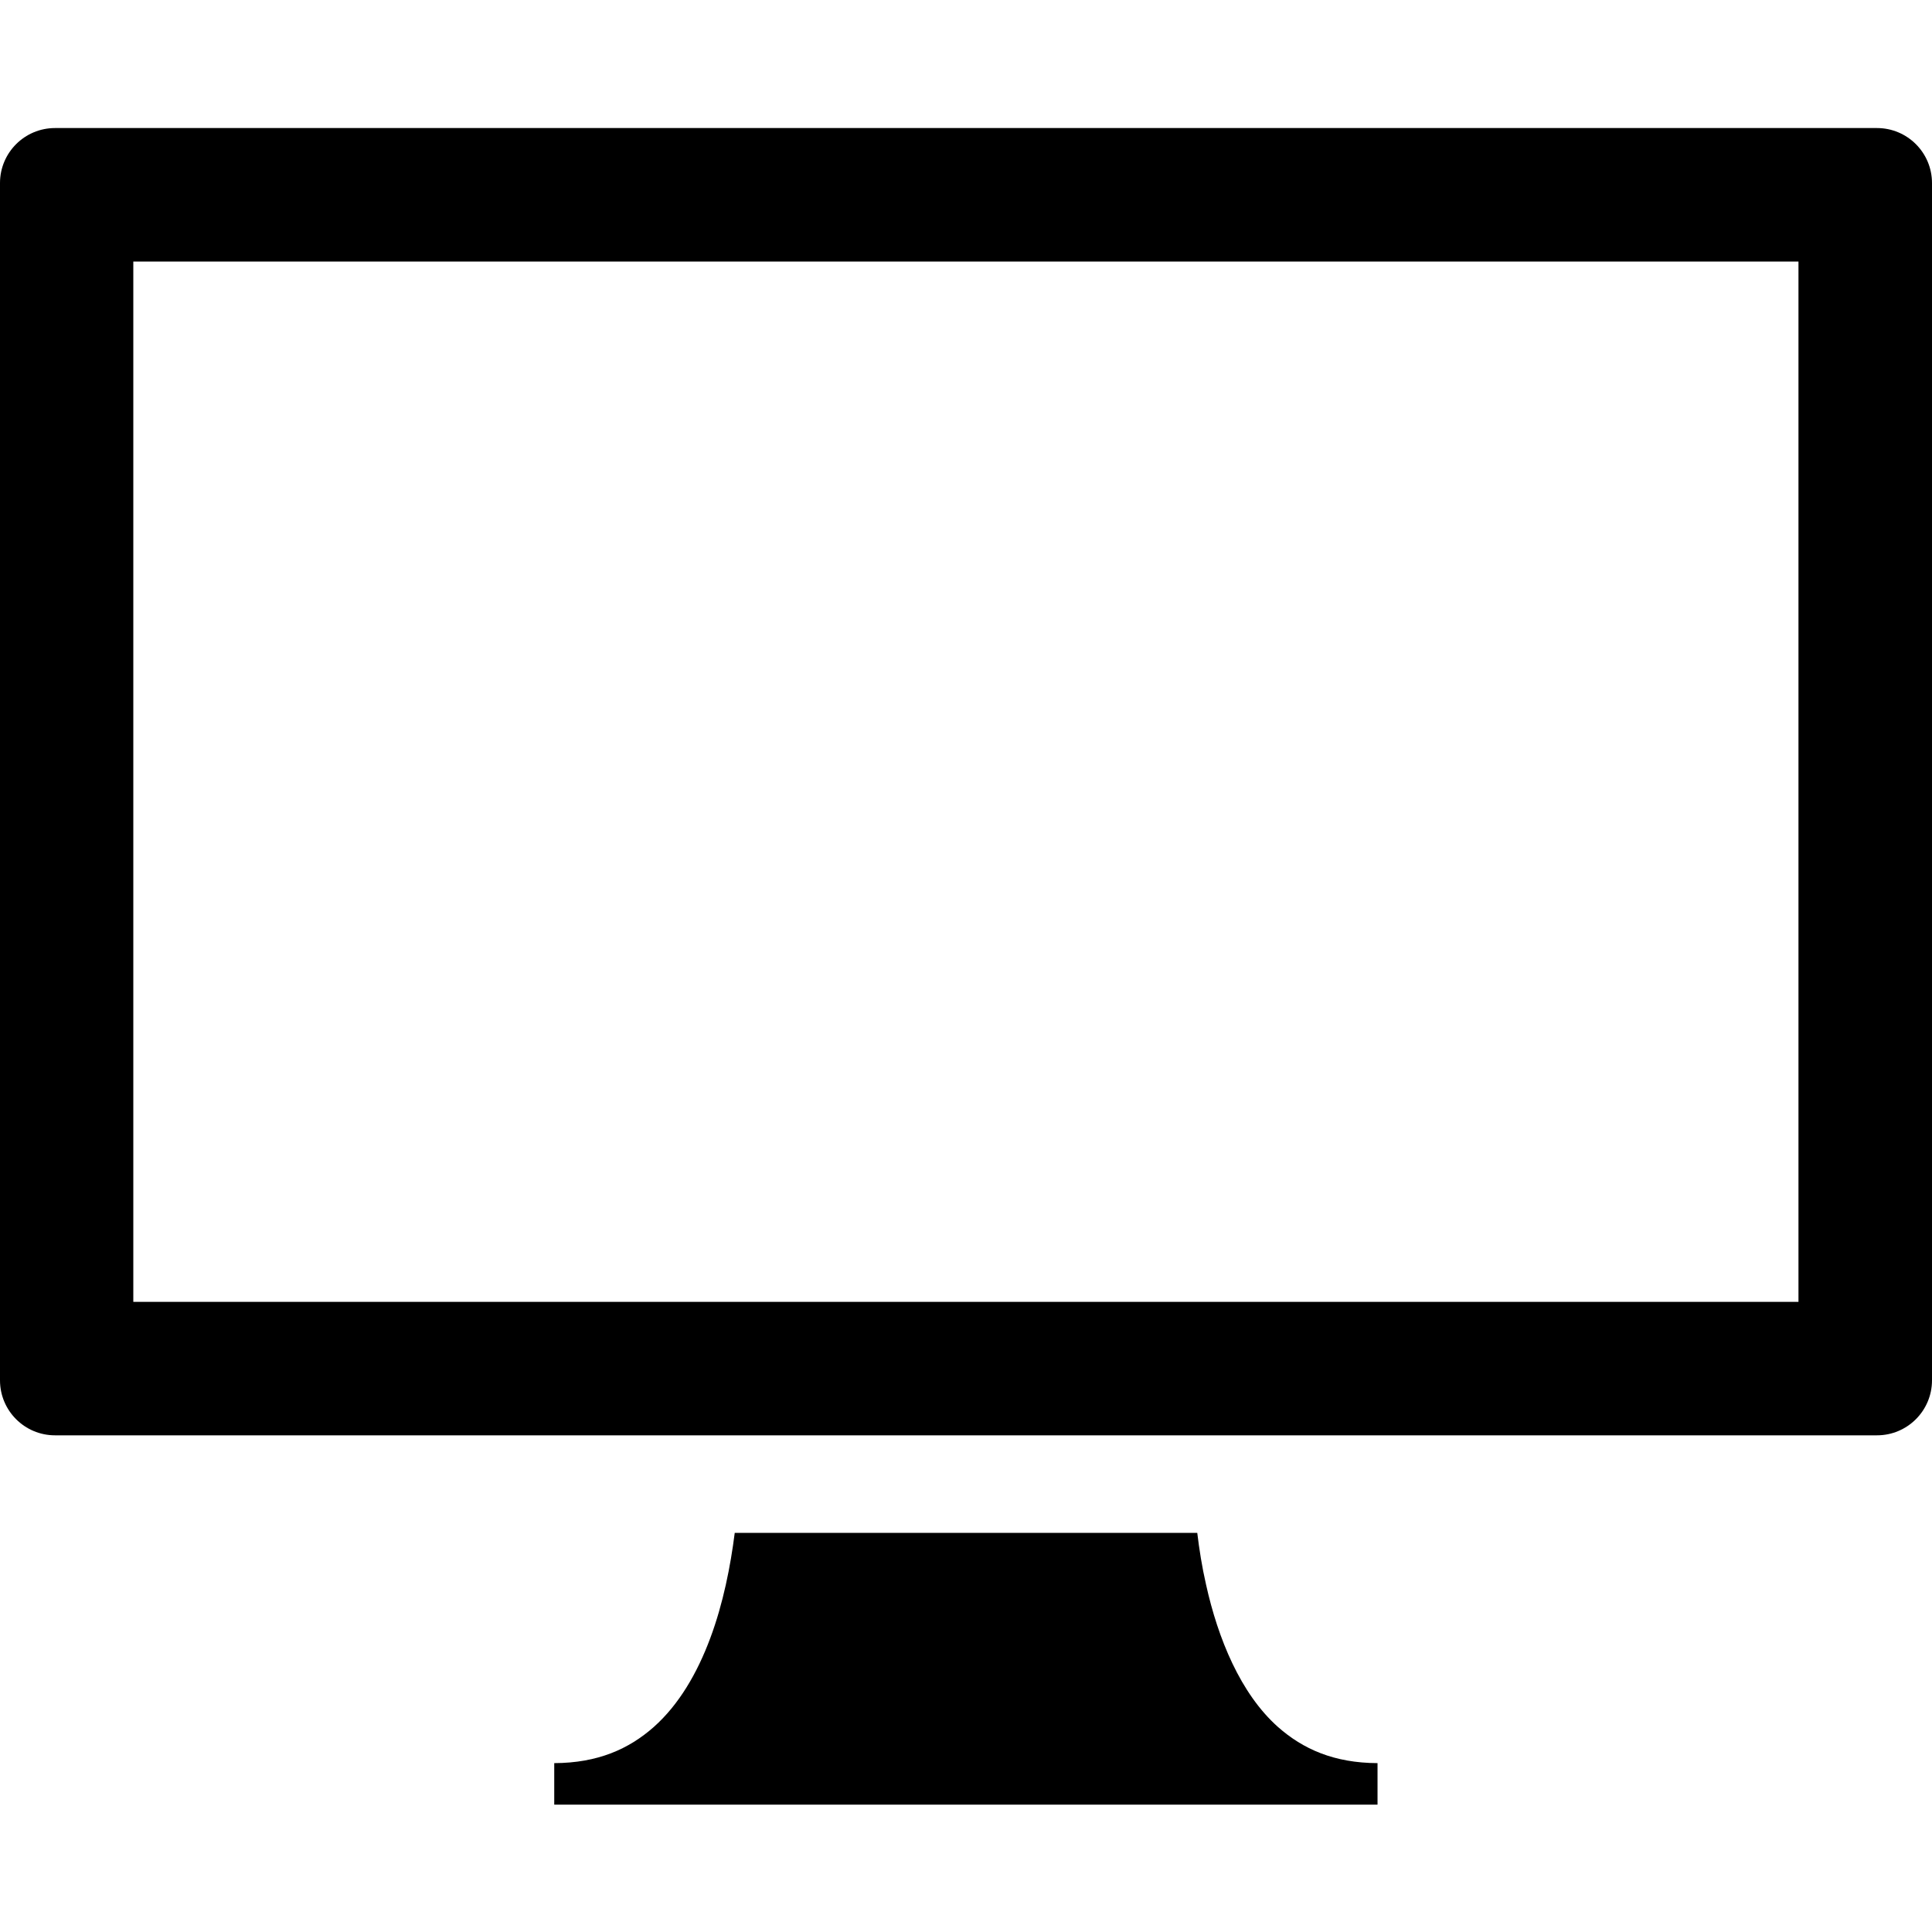
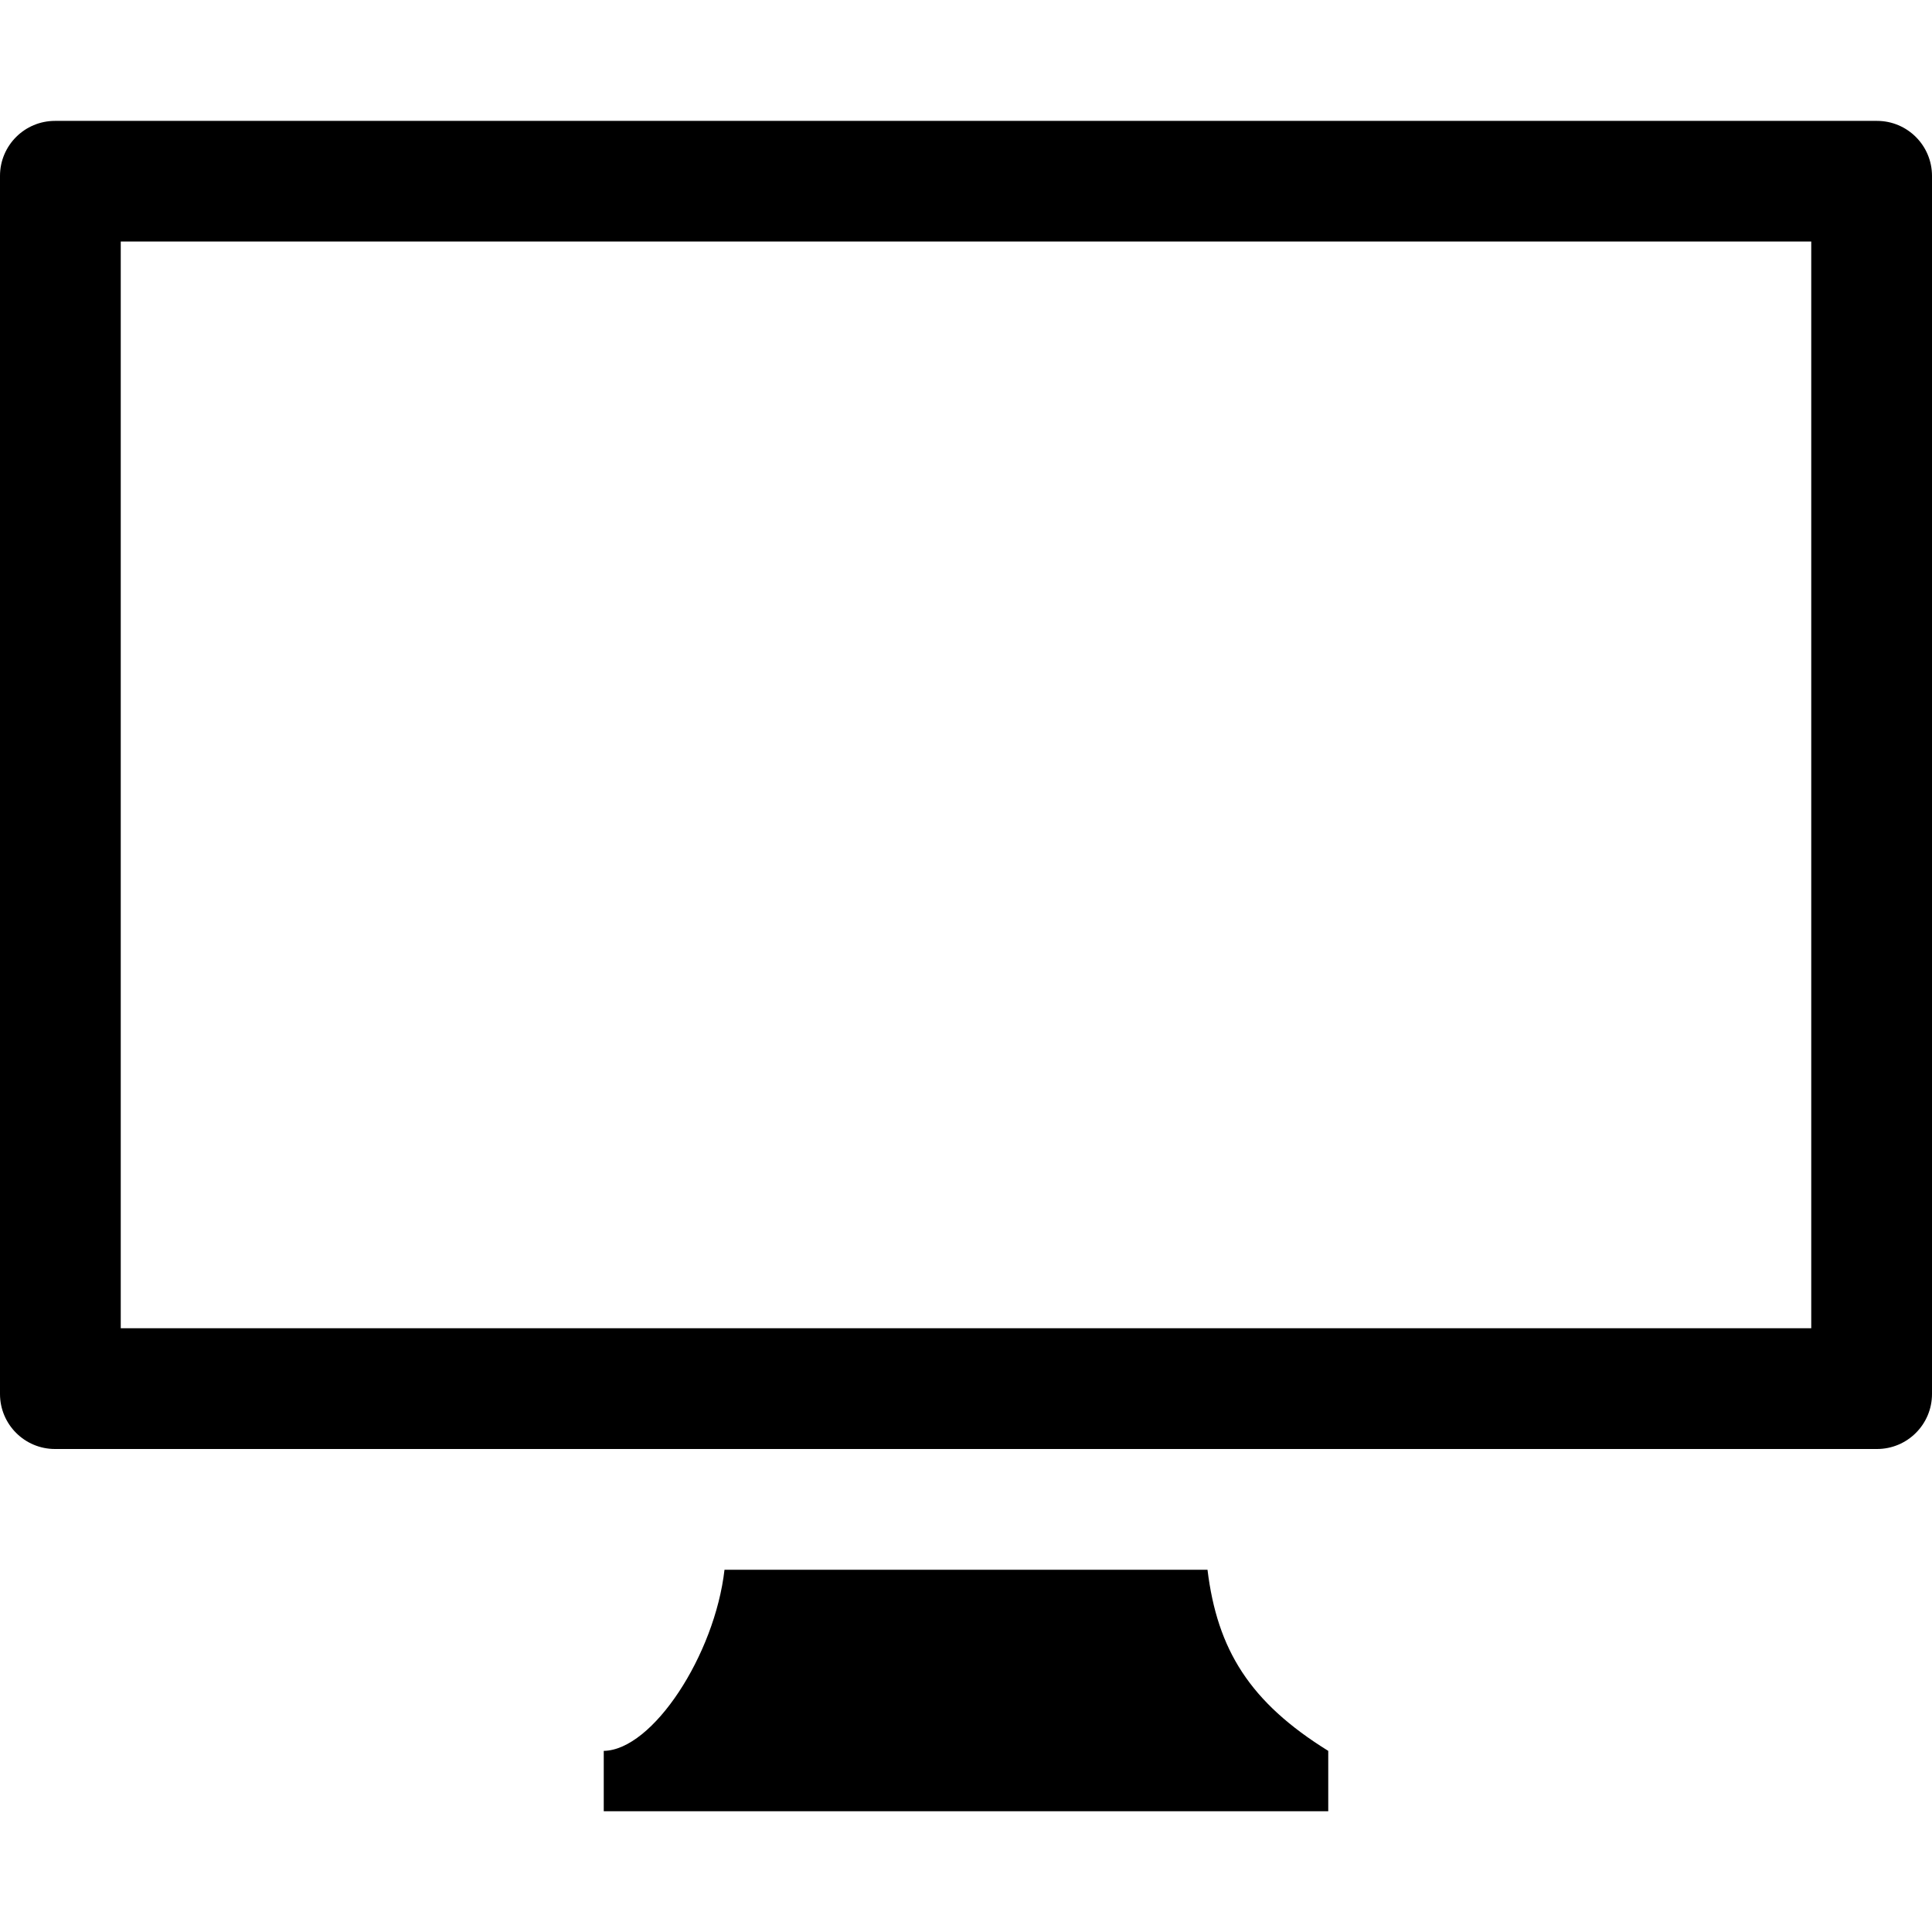
<svg xmlns="http://www.w3.org/2000/svg" width="2048px" height="2048px" viewBox="0 0 2048 2048" version="1.1" xml:space="preserve" style="fill-rule:evenodd;clip-rule:evenodd;stroke-linejoin:round;stroke-miterlimit:1.414;" id="svg2">
  <defs id="defs11" />
  <g id="Ebene_1" transform="translate(0,-255.66)">
    <g id="g5">
-       <path d="m 1278.45,1935.35 c -4.3,-18.76 -7.19,-37.28 -9.3,-54.79 l -490.296,0 c -4.455,35.1 -12.192,74.8 -25.948,111.61 -13.756,36.97 -33.14,70.35 -59.714,94.03 -26.574,23.53 -59.557,38.3 -105.671,38.45 l 0,44.01 872.719,0 0,-44.01 c -46.11,-0.15 -79.09,-14.92 -105.67,-38.45 -39.62,-35.33 -63.46,-93.63 -76.12,-150.85 z M 1989.69,391.4 58.307,391.4 C 26.105,391.4 0,417.505 0,449.707 L 0,1718.85 c 0,32.2 26.105,58.31 58.307,58.31 l 1931.383,0 c 32.2,0 58.31,-26.11 58.31,-58.31 l 0,-1269.143 c 0,-32.202 -26.11,-58.307 -58.31,-58.307 z m -83.24,1244.29 -1765.139,0 0,-1102.744 1765.139,0 0,1102.744 z" style="fill:#000000;fill-rule:nonzero" id="path7" />
+       <path d="m 1280,1919.66 -512,0 c -10.288,90.124 -76.032,191.168 -128,192 l 0,64 768,0 0,-64 c -83.143,-51.523 -117.651,-107.164 -128,-192 z m 709.69,-1535.853 -1931.383,0 C 26.105,383.807 0,409.912 0,442.114 L 0,1733.35 c 0,32.2 26.105,58.31 58.307,58.31 l 1931.383,0 c 32.2,0 58.31,-26.11 58.31,-58.31 l 0,-1291.236 c 0,-32.202 -26.11,-58.307 -58.31,-58.307 z M 1920,1663.66 l -1792,0 0,-1152 1792,0 z" style="fill:#000000;fill-rule:nonzero" id="path7" />
    </g>
  </g>
</svg>
